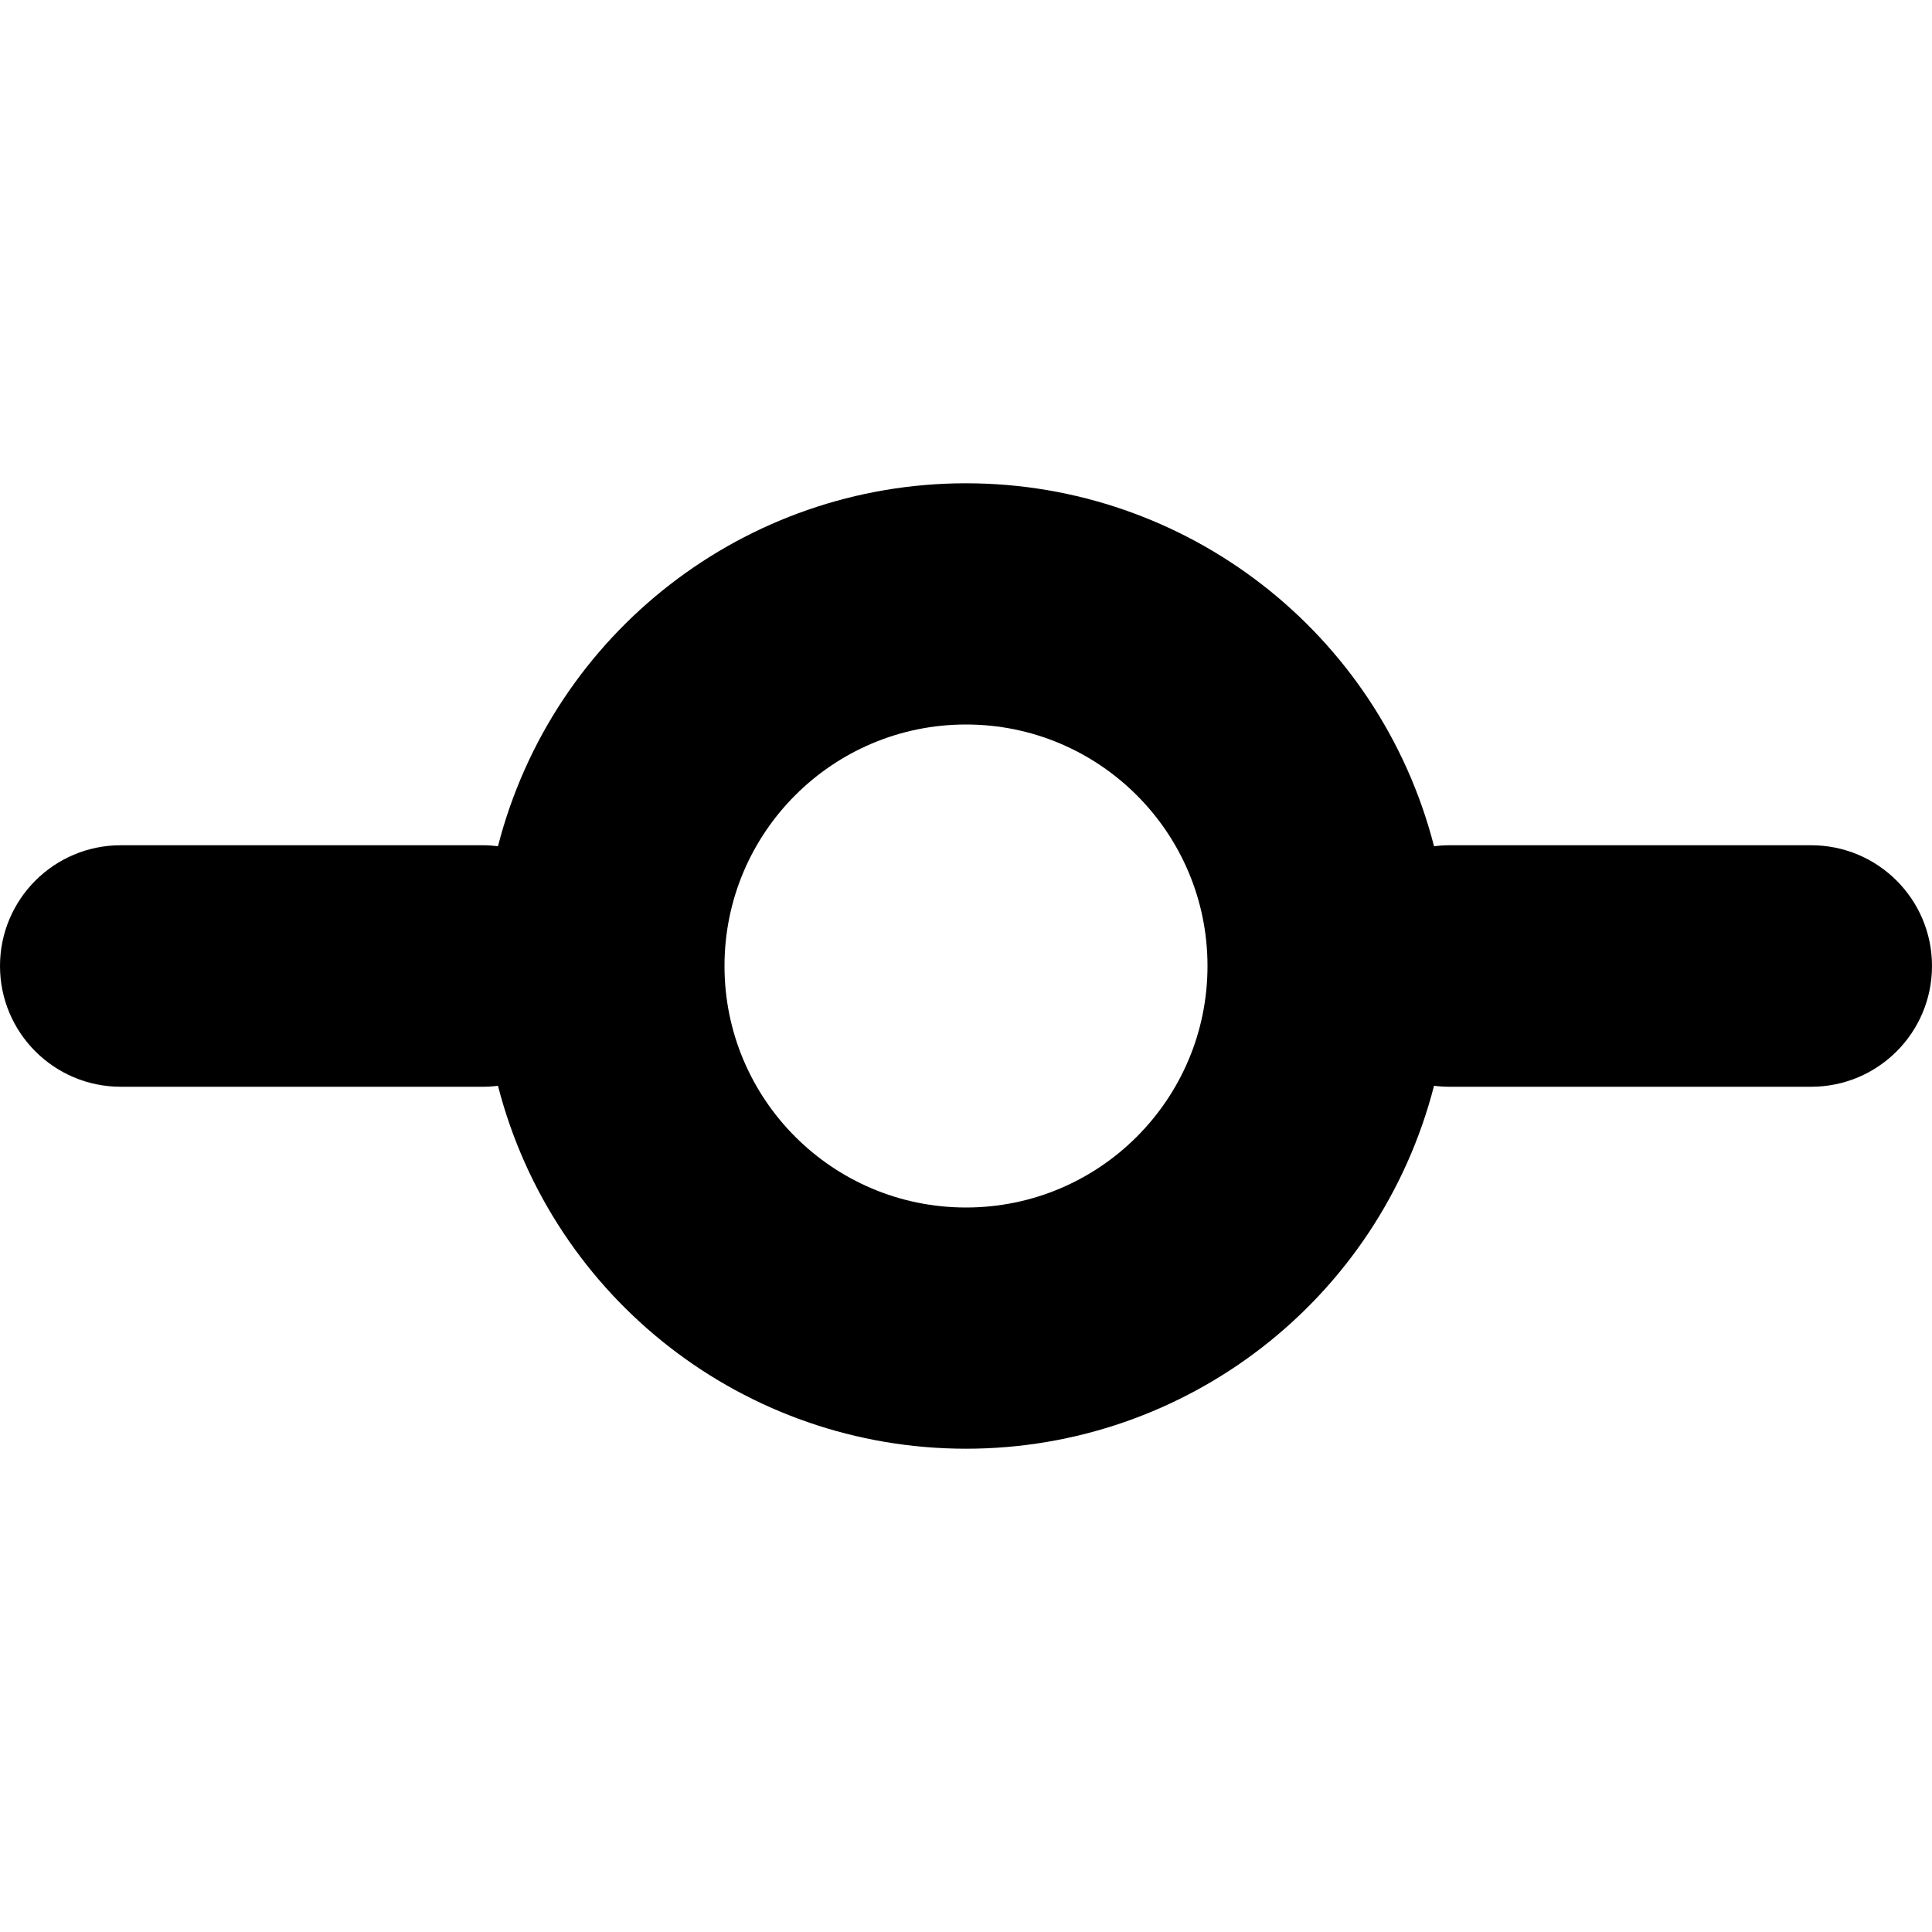
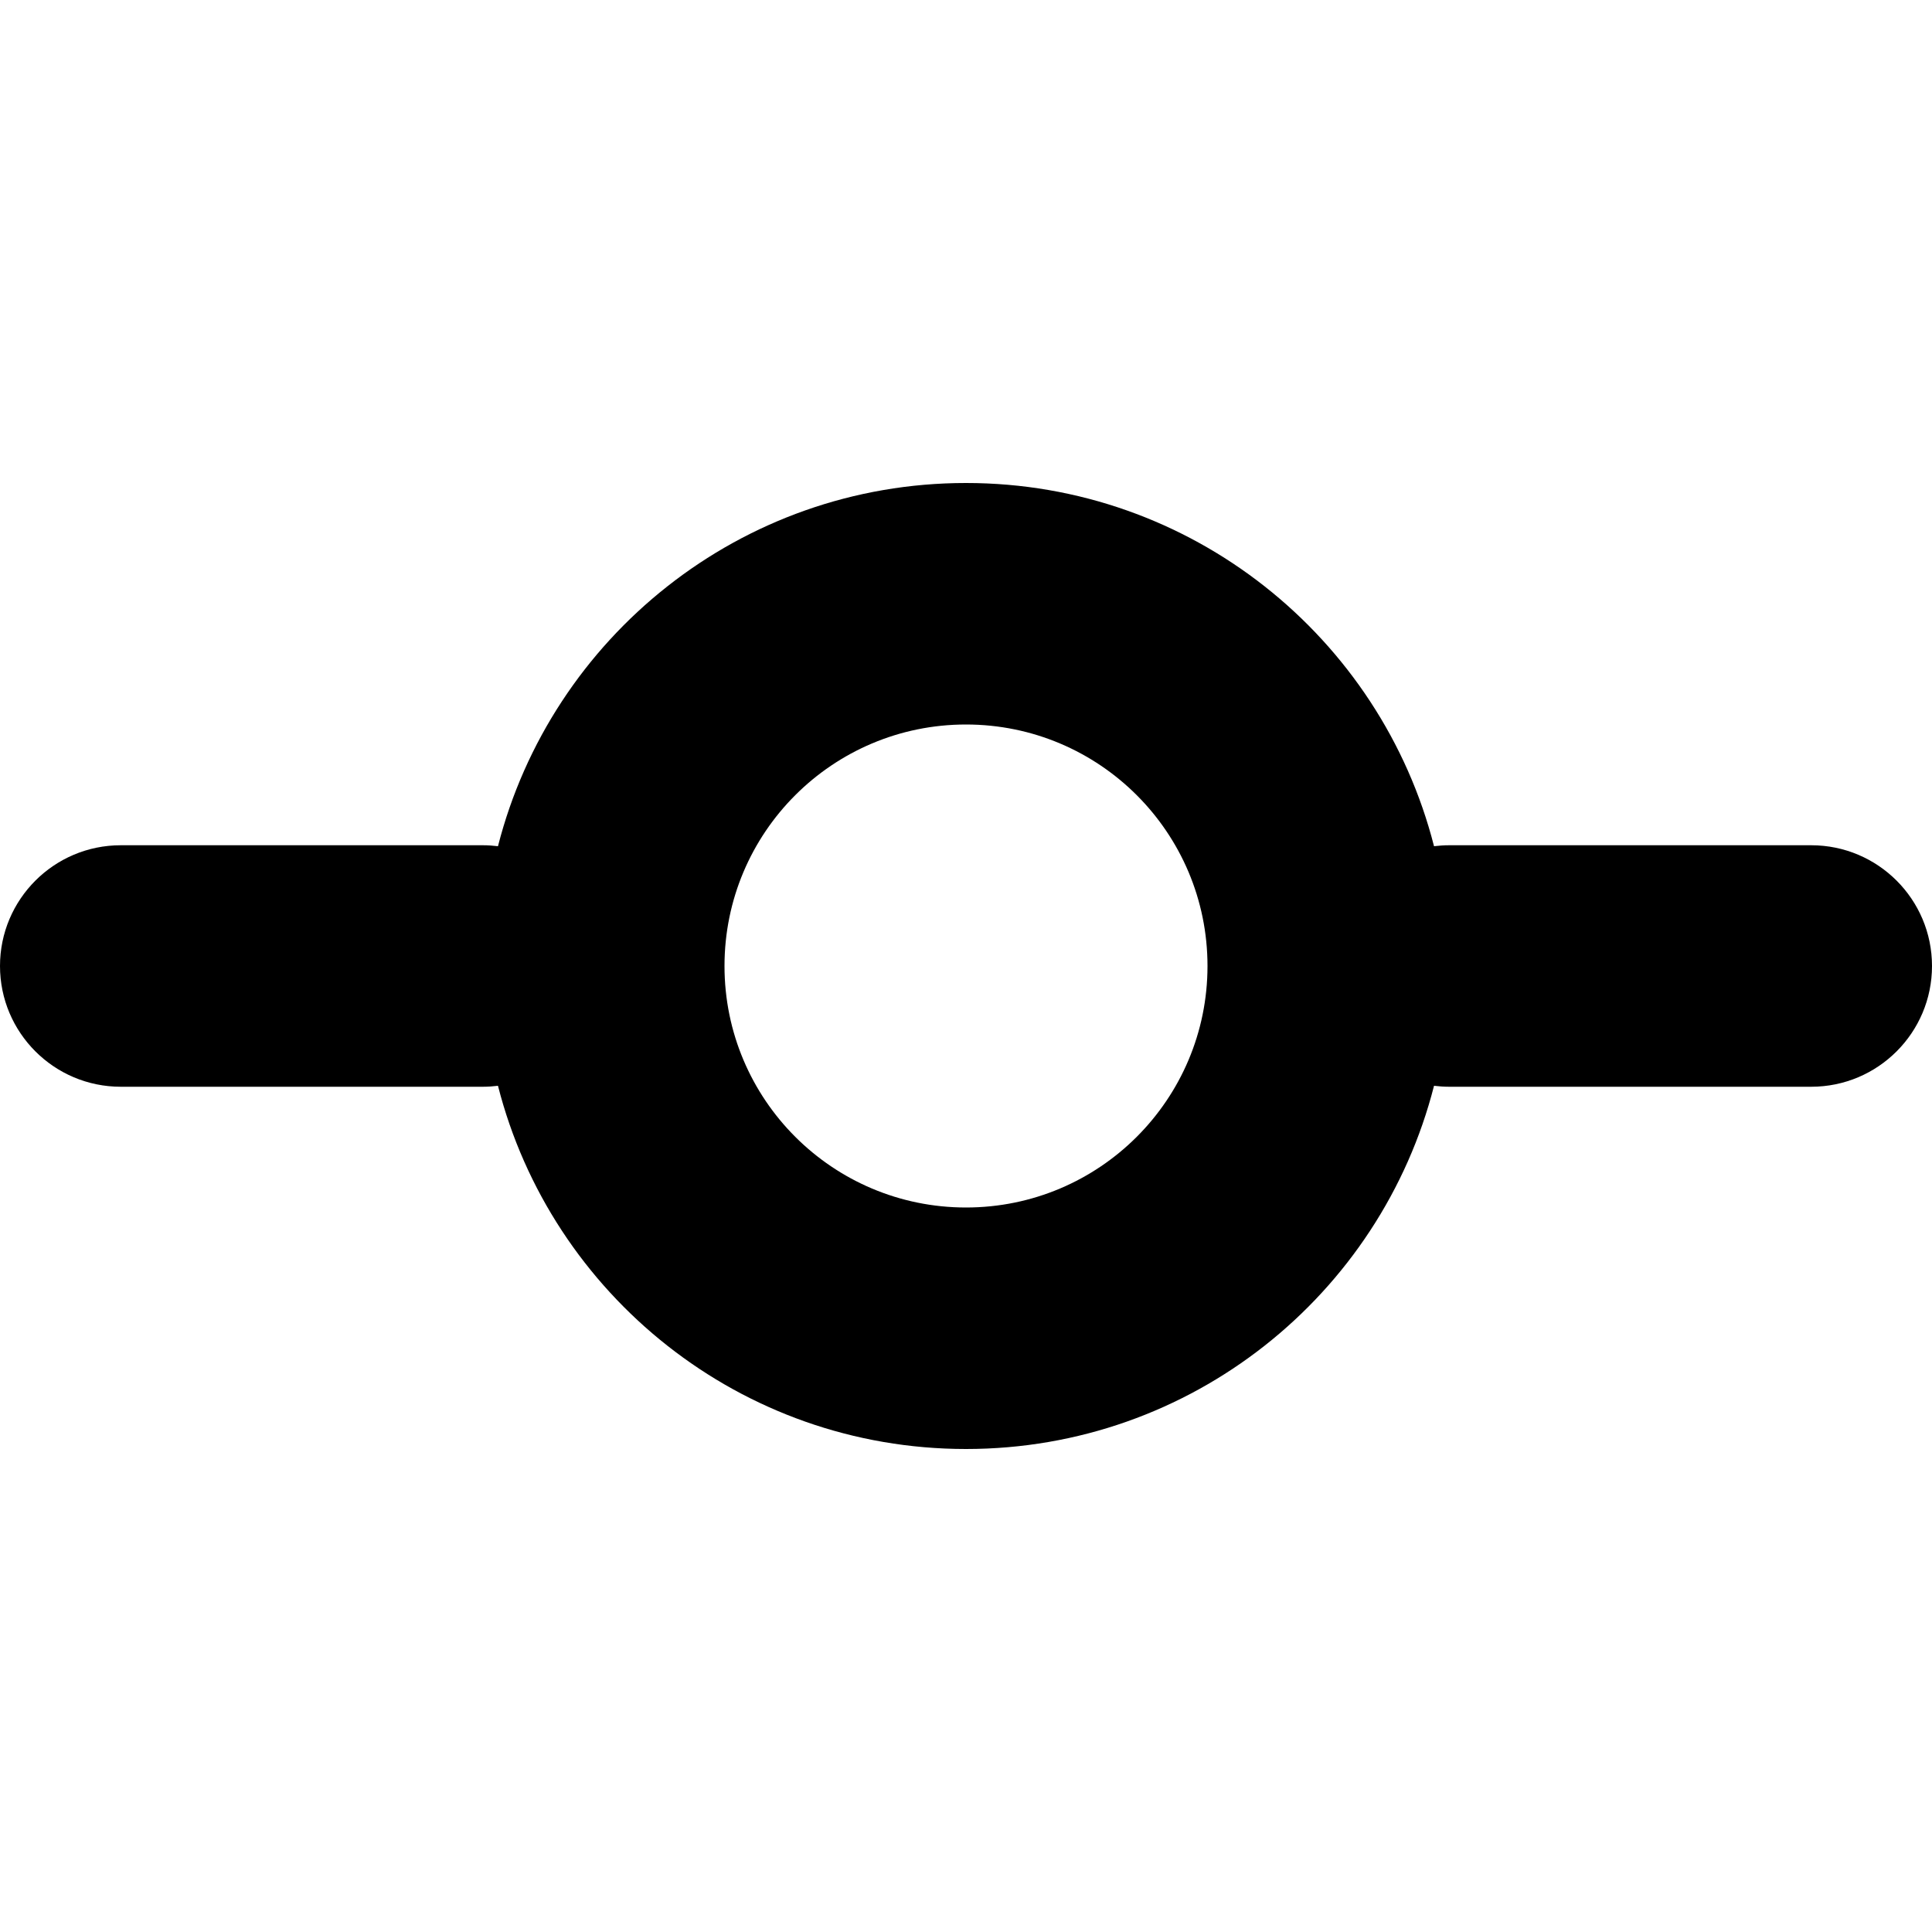
<svg xmlns="http://www.w3.org/2000/svg" width="16" height="16" viewBox="0 0 16 16">
-   <path d="M8 10a2 2 0 1 0 0-4 2 2 0 0 0 0 4zm3.876-1.008a4.002 4.002 0 0 1-7.752 0A1.01 1.01 0 0 1 4 9H1a1 1 0 1 1 0-2h3c.042 0 .083.003.124.008a4.002 4.002 0 0 1 7.752 0A1.01 1.01 0 0 1 12 7h3a1 1 0 0 1 0 2h-3a1.01 1.01 0 0 1-.124-.008z" id="a" />
+   <path fill="#000000" fill-rule="evenodd" d="M11.876,8.992 C11.435,10.722 9.867,12 8,12 C6.133,12 4.565,10.722 4.124,8.992 C4.083,8.997 4.042,9 4,9 L1,9 C0.448,9 0,8.552 0,8 C0,7.448 0.448,7 1,7 L4,7 C4.042,7 4.083,7.003 4.124,7.008 C4.565,5.279 6.133,4 8,4 C9.867,4 11.435,5.279 11.876,7.008 C11.917,7.003 11.958,7 12,7 L15,7 C15.552,7 16,7.448 16,8 C16,8.552 15.552,9 15,9 L12,9 C11.958,9 11.917,8.997 11.876,8.992 Z M8,10 C9.105,10 10,9.105 10,8 C10,6.895 9.105,6 8,6 C6.895,6 6,6.895 6,8 C6,9.105 6.895,10 8,10 Z" />
</svg>
